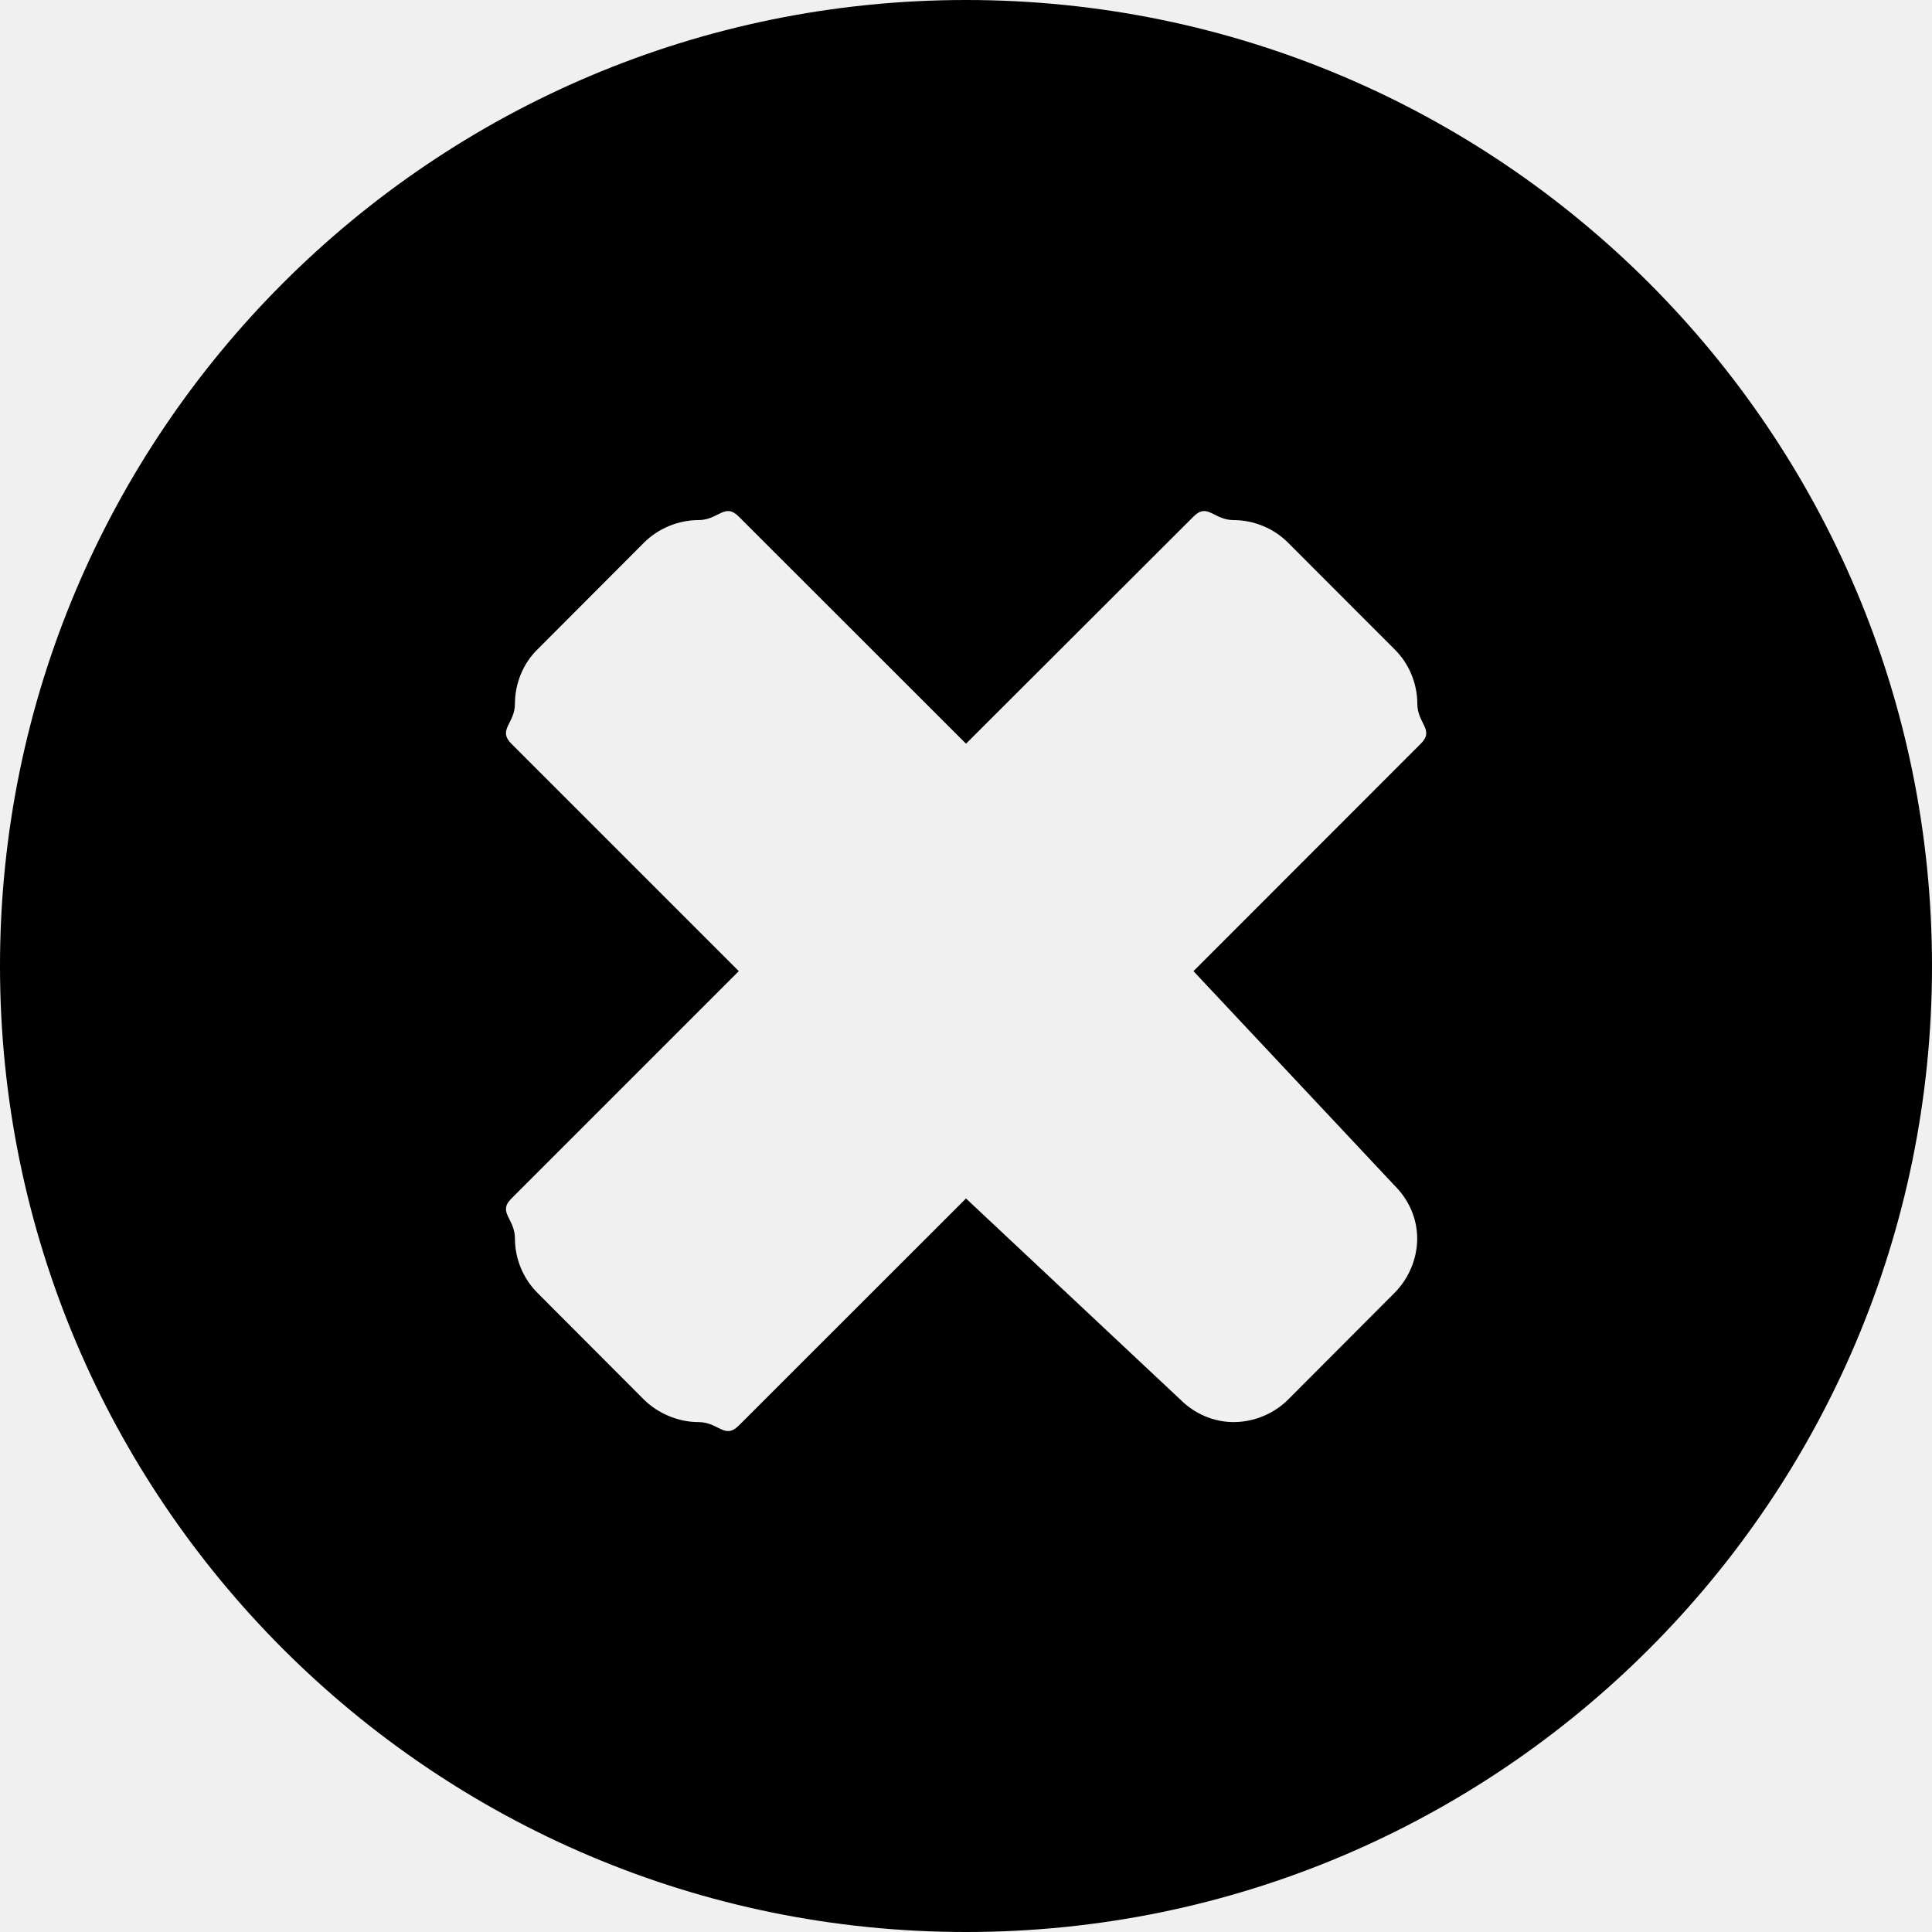
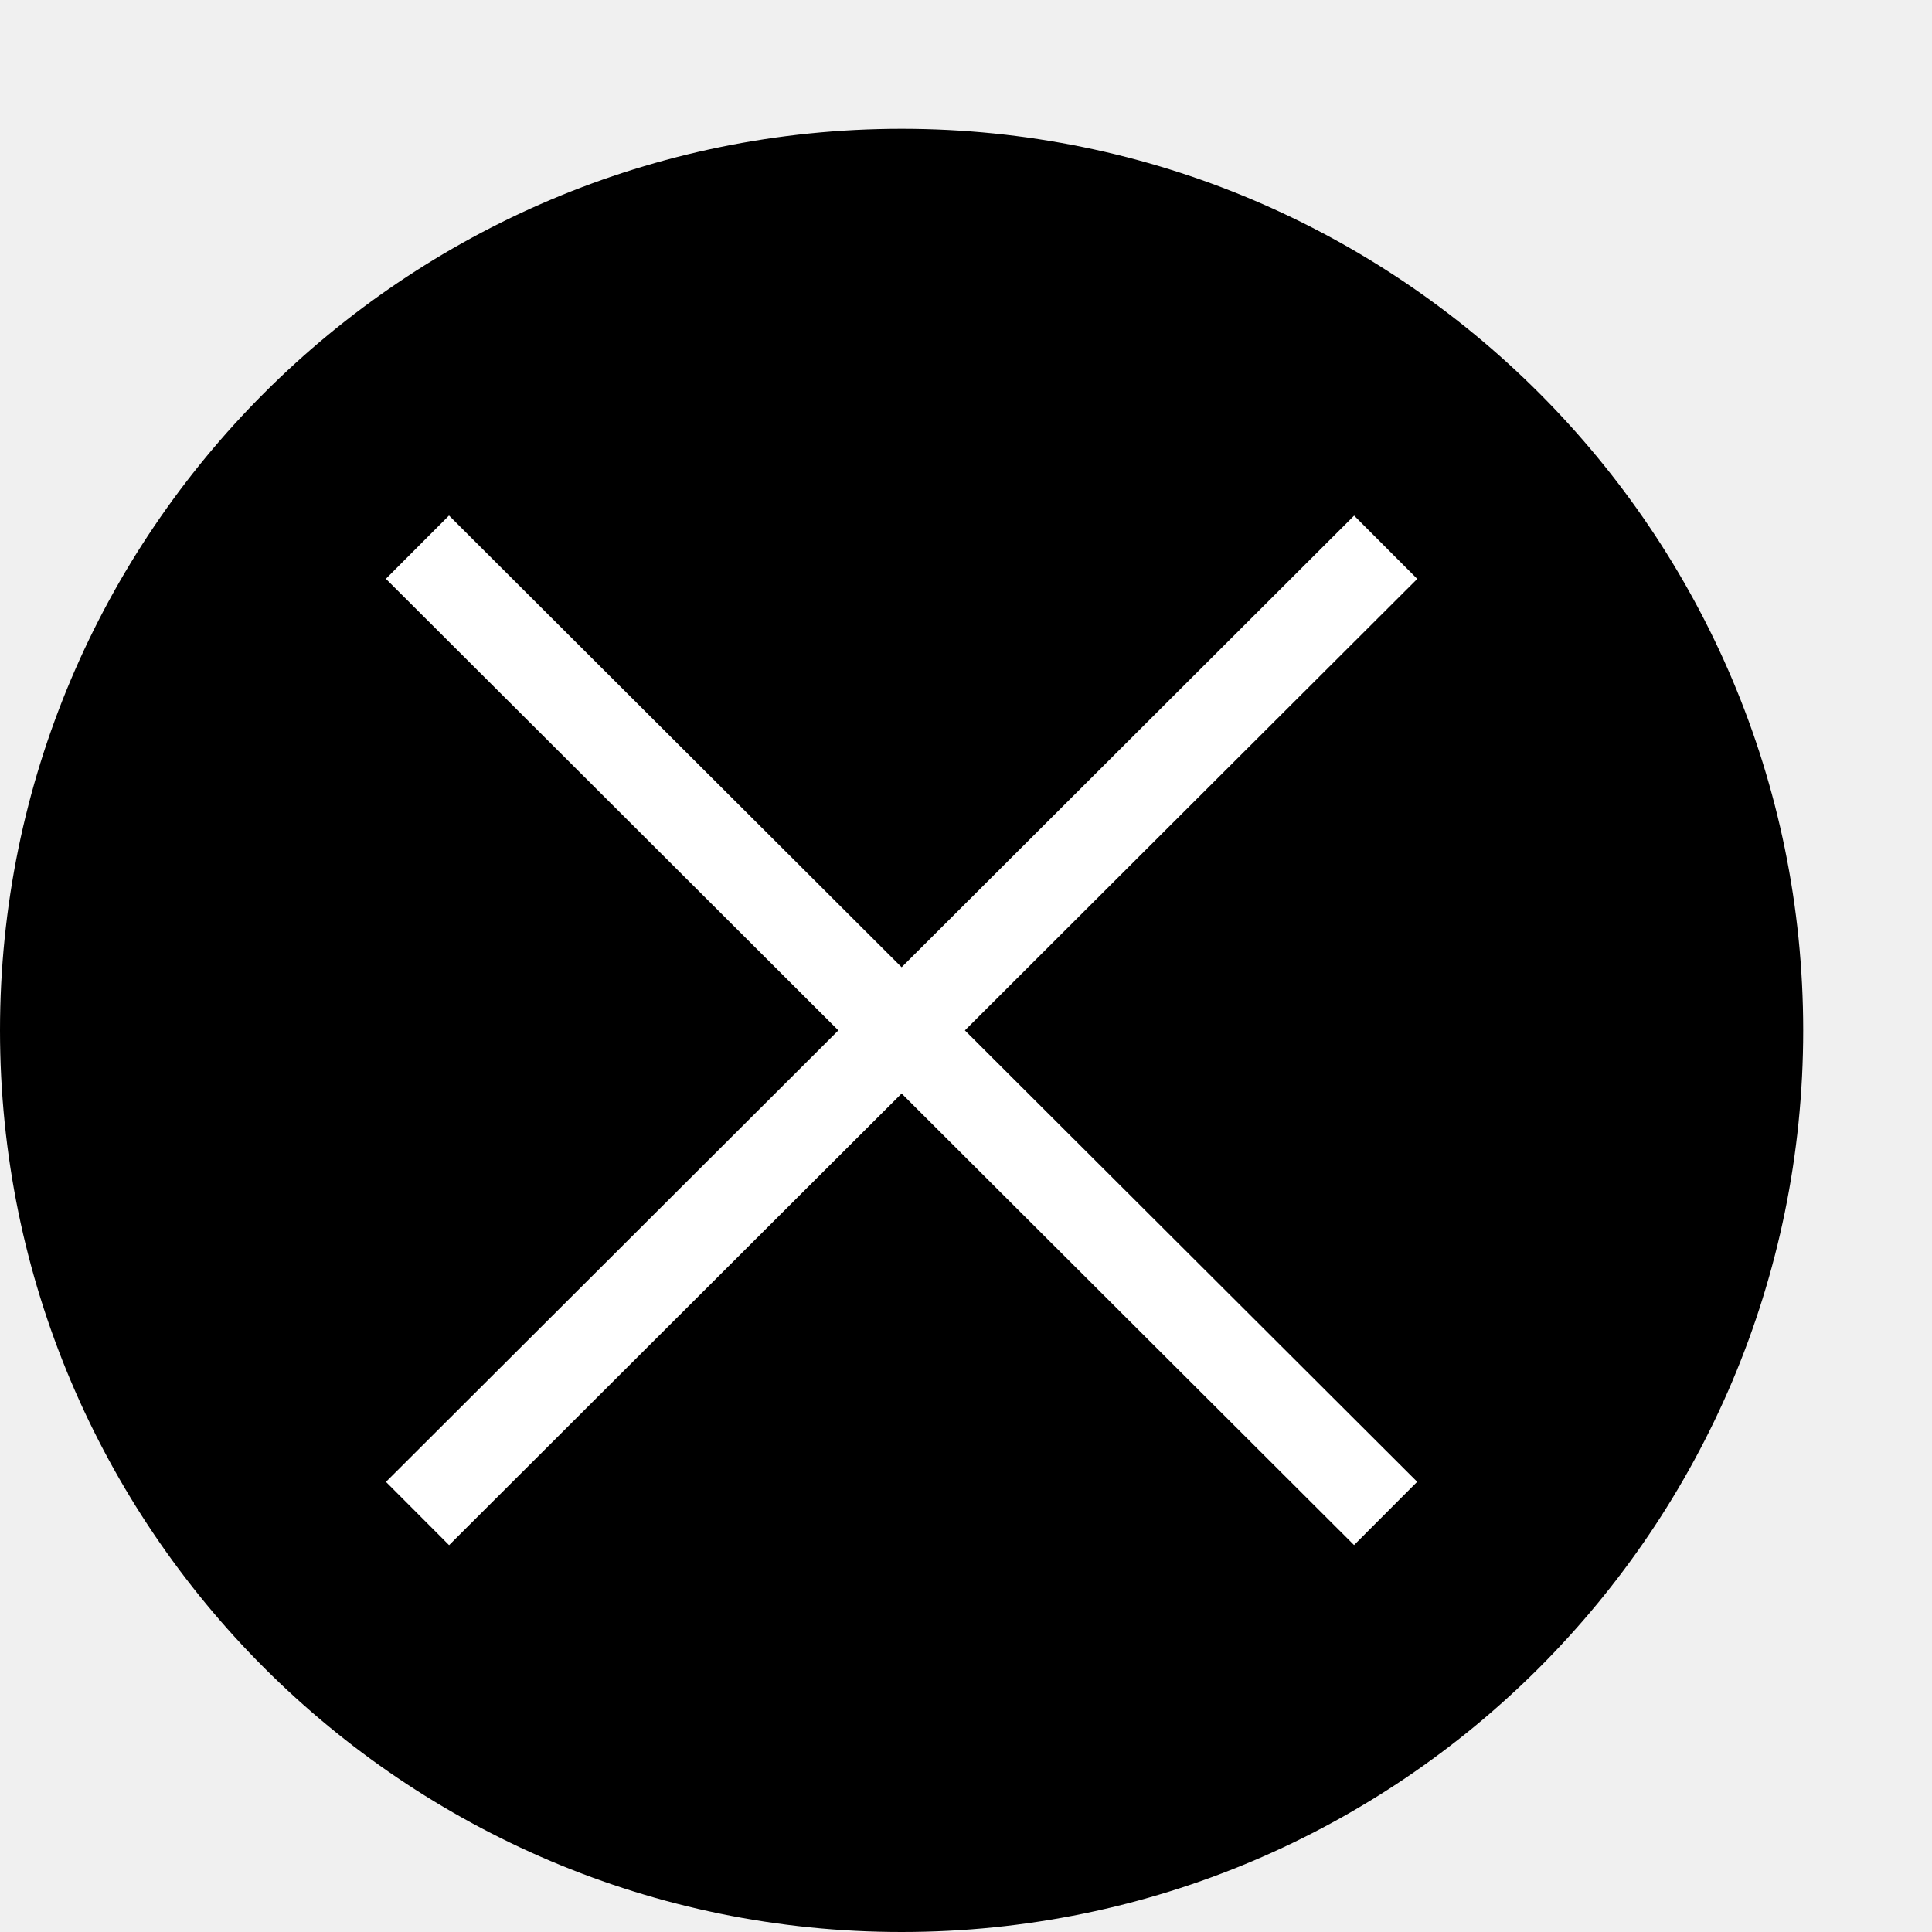
<svg xmlns="http://www.w3.org/2000/svg" version="1.1" id="Layer_1" x="0px" y="0px" width="15px" height="15px" viewBox="0 0 15 15" enable-background="new 0 0 15 15" xml:space="preserve">
  <g>
-     <path d="M7.5,15C3.36,15,0,11.641,0,7.5C0,3.36,3.36,0,7.5,0C11.642,0,15,3.36,15,7.5C15,11.641,11.642,15,7.5,15z    M10.826,9.203L9.266,7.54l1.764-1.765c0.111-0.109-0.026-0.156-0.026-0.312c0-0.156-0.065-0.313-0.177-0.422L10,4.213   C9.89,4.102,9.734,4.038,9.578,4.038S9.376,3.9,9.266,4.011L7.5,5.774L5.736,4.011C5.625,3.9,5.58,4.038,5.422,4.038   C5.268,4.038,5.111,4.102,5,4.213L4.174,5.041C4.062,5.149,3.998,5.307,3.998,5.463c0,0.156-0.137,0.202-0.027,0.312L5.736,7.54   L3.971,9.305C3.861,9.414,3.998,9.459,3.998,9.617c0,0.156,0.064,0.311,0.176,0.422L5,10.867c0.111,0.109,0.268,0.174,0.422,0.174   c0.158,0,0.203,0.137,0.314,0.027L7.5,9.305l1.665,1.562c0.109,0.109,0.257,0.174,0.413,0.174S9.89,10.977,10,10.867l0.826-0.828   c0.111-0.111,0.177-0.266,0.177-0.422C11.003,9.459,10.938,9.314,10.826,9.203z" />
+     <path ffill="#231F20" d="M7,15c-3.864,0-7-3.136-7-7c0-3.863,3.136-7,7-7c3.865,0,7,3.137,7,7C14,11.864,10.865,15,7,15z" />
  </g>
+   <rect x="6.653" y="2.689" transform="matrix(0.7064 -0.7078 0.7078 0.7064 -3.607 7.3033)" fill="#FFFFFF" width="0.694" height="10.62" />
+   <rect x="6.653" y="2.69" transform="matrix(0.7064 0.7078 -0.7078 0.7064 7.7177 -2.6059)" fill="#FFFFFF" width="0.694" height="10.62" />
</svg>
